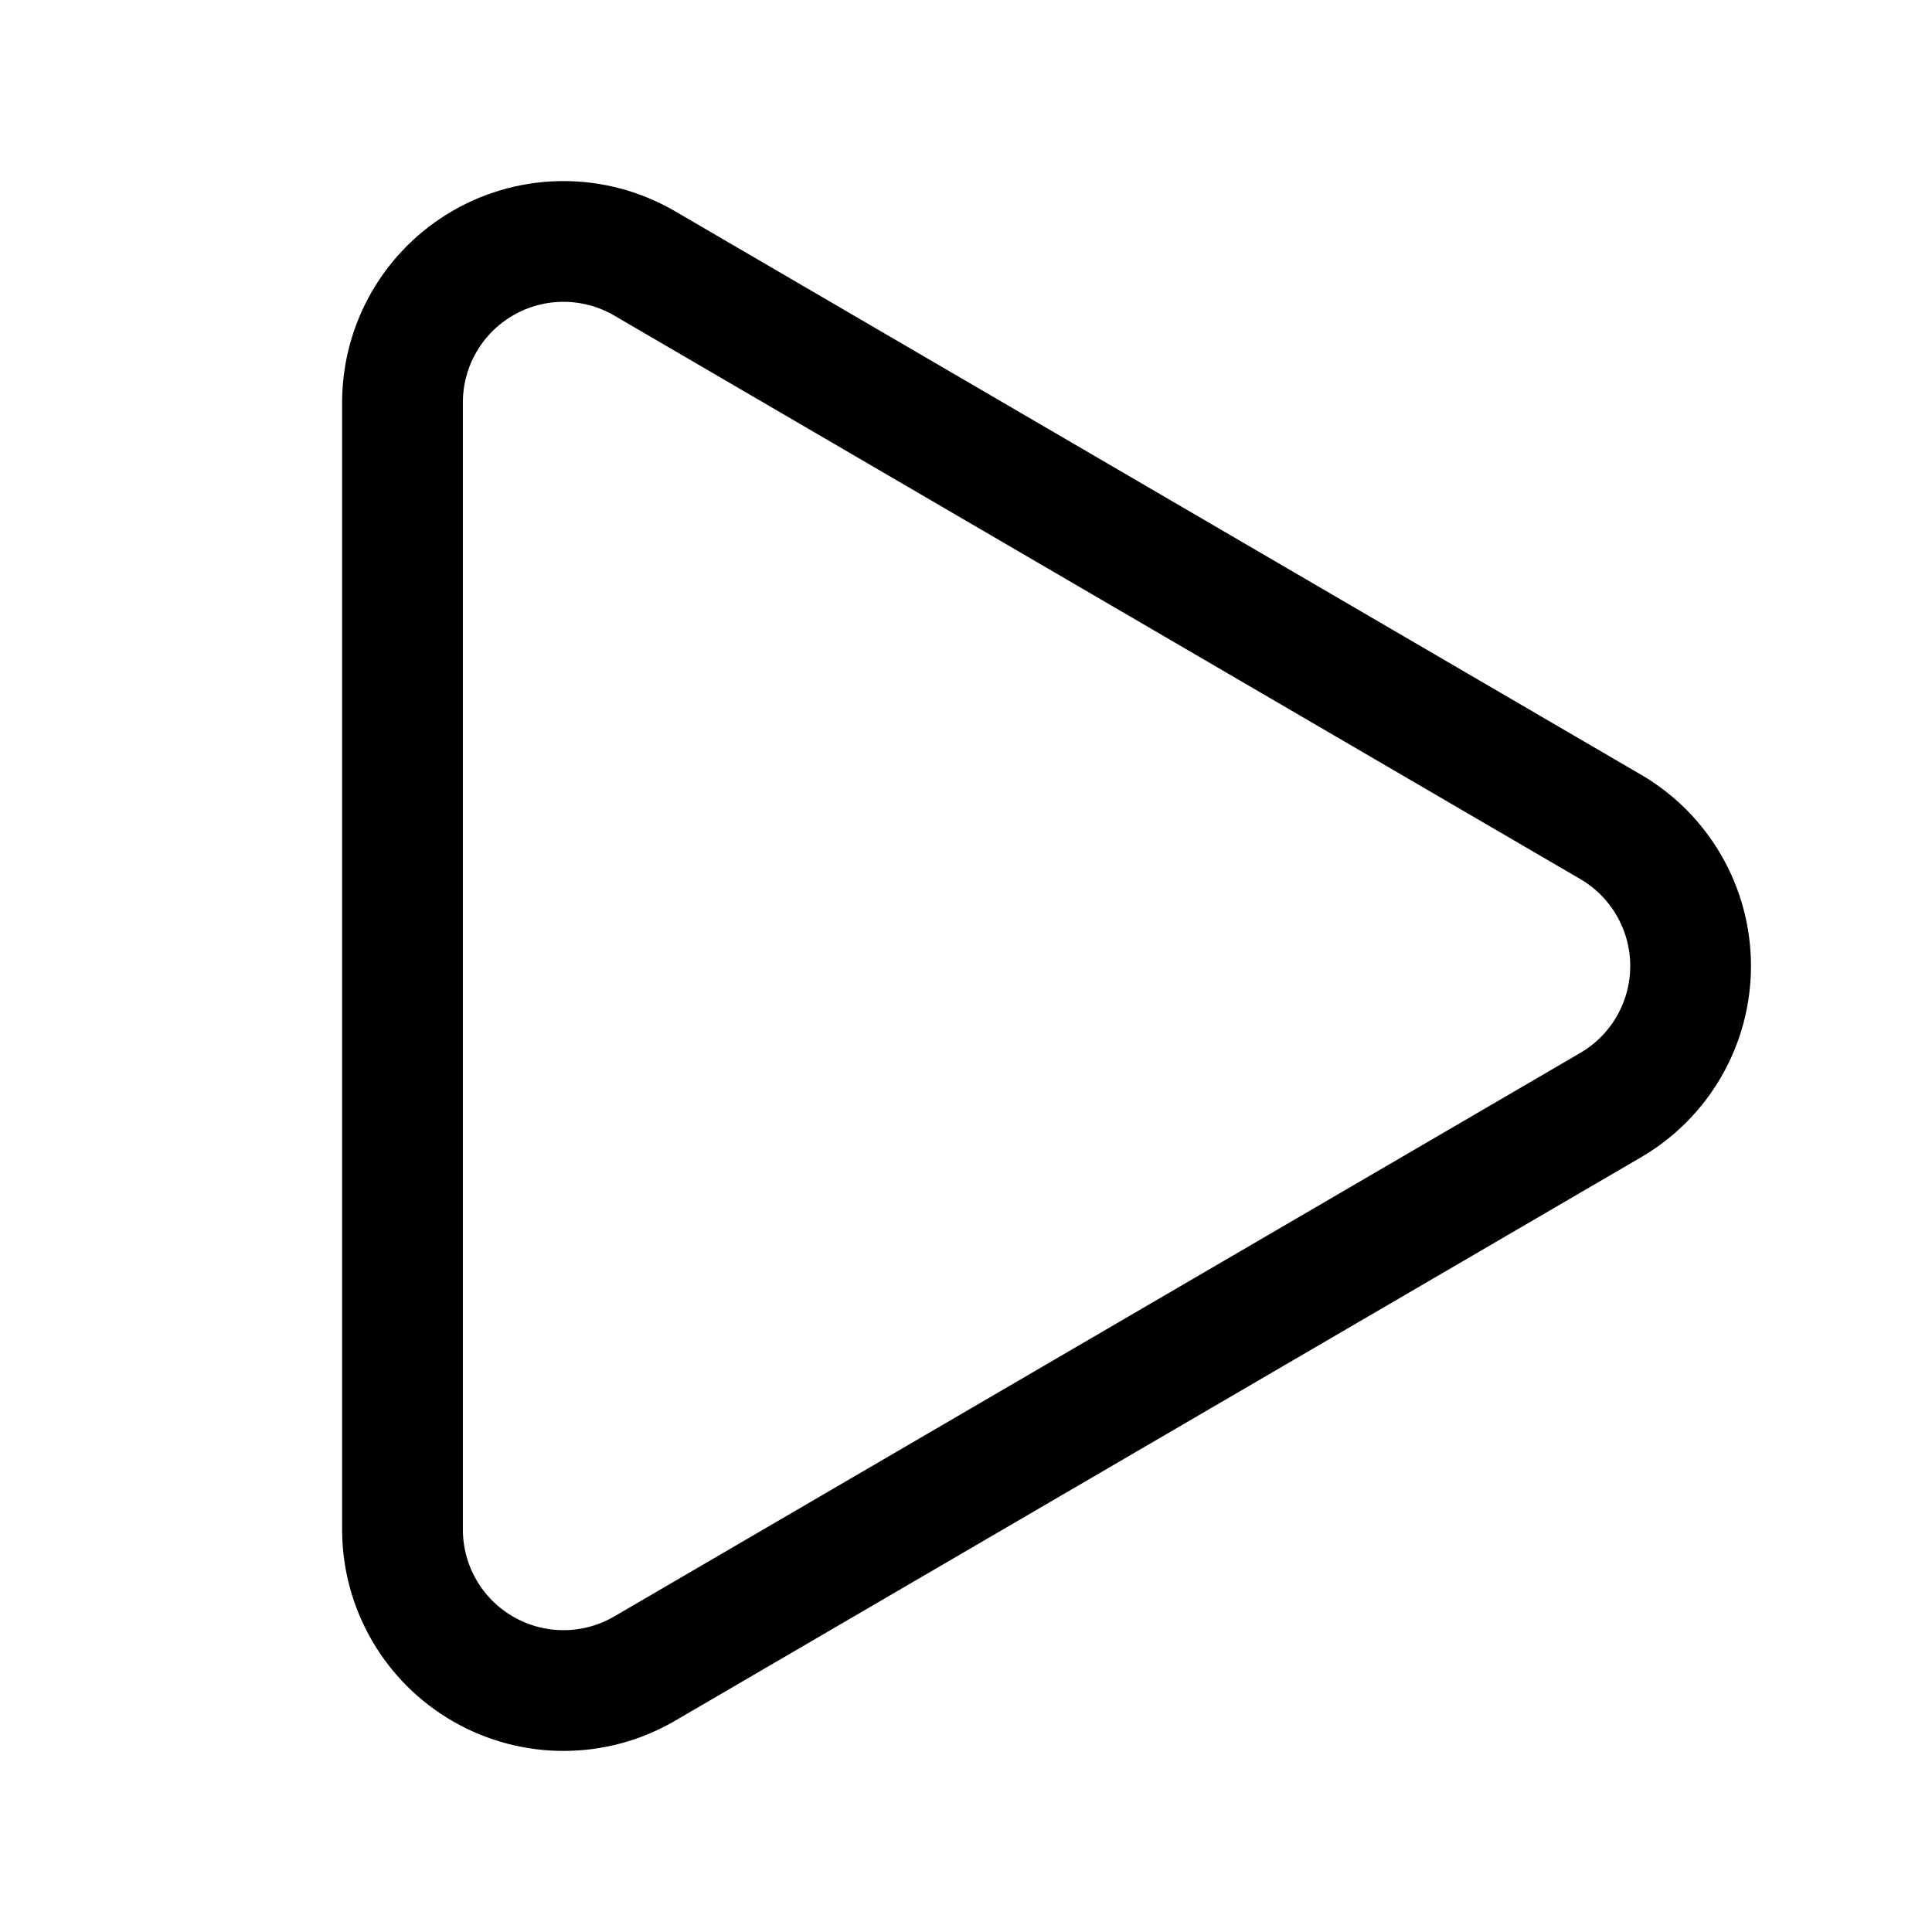
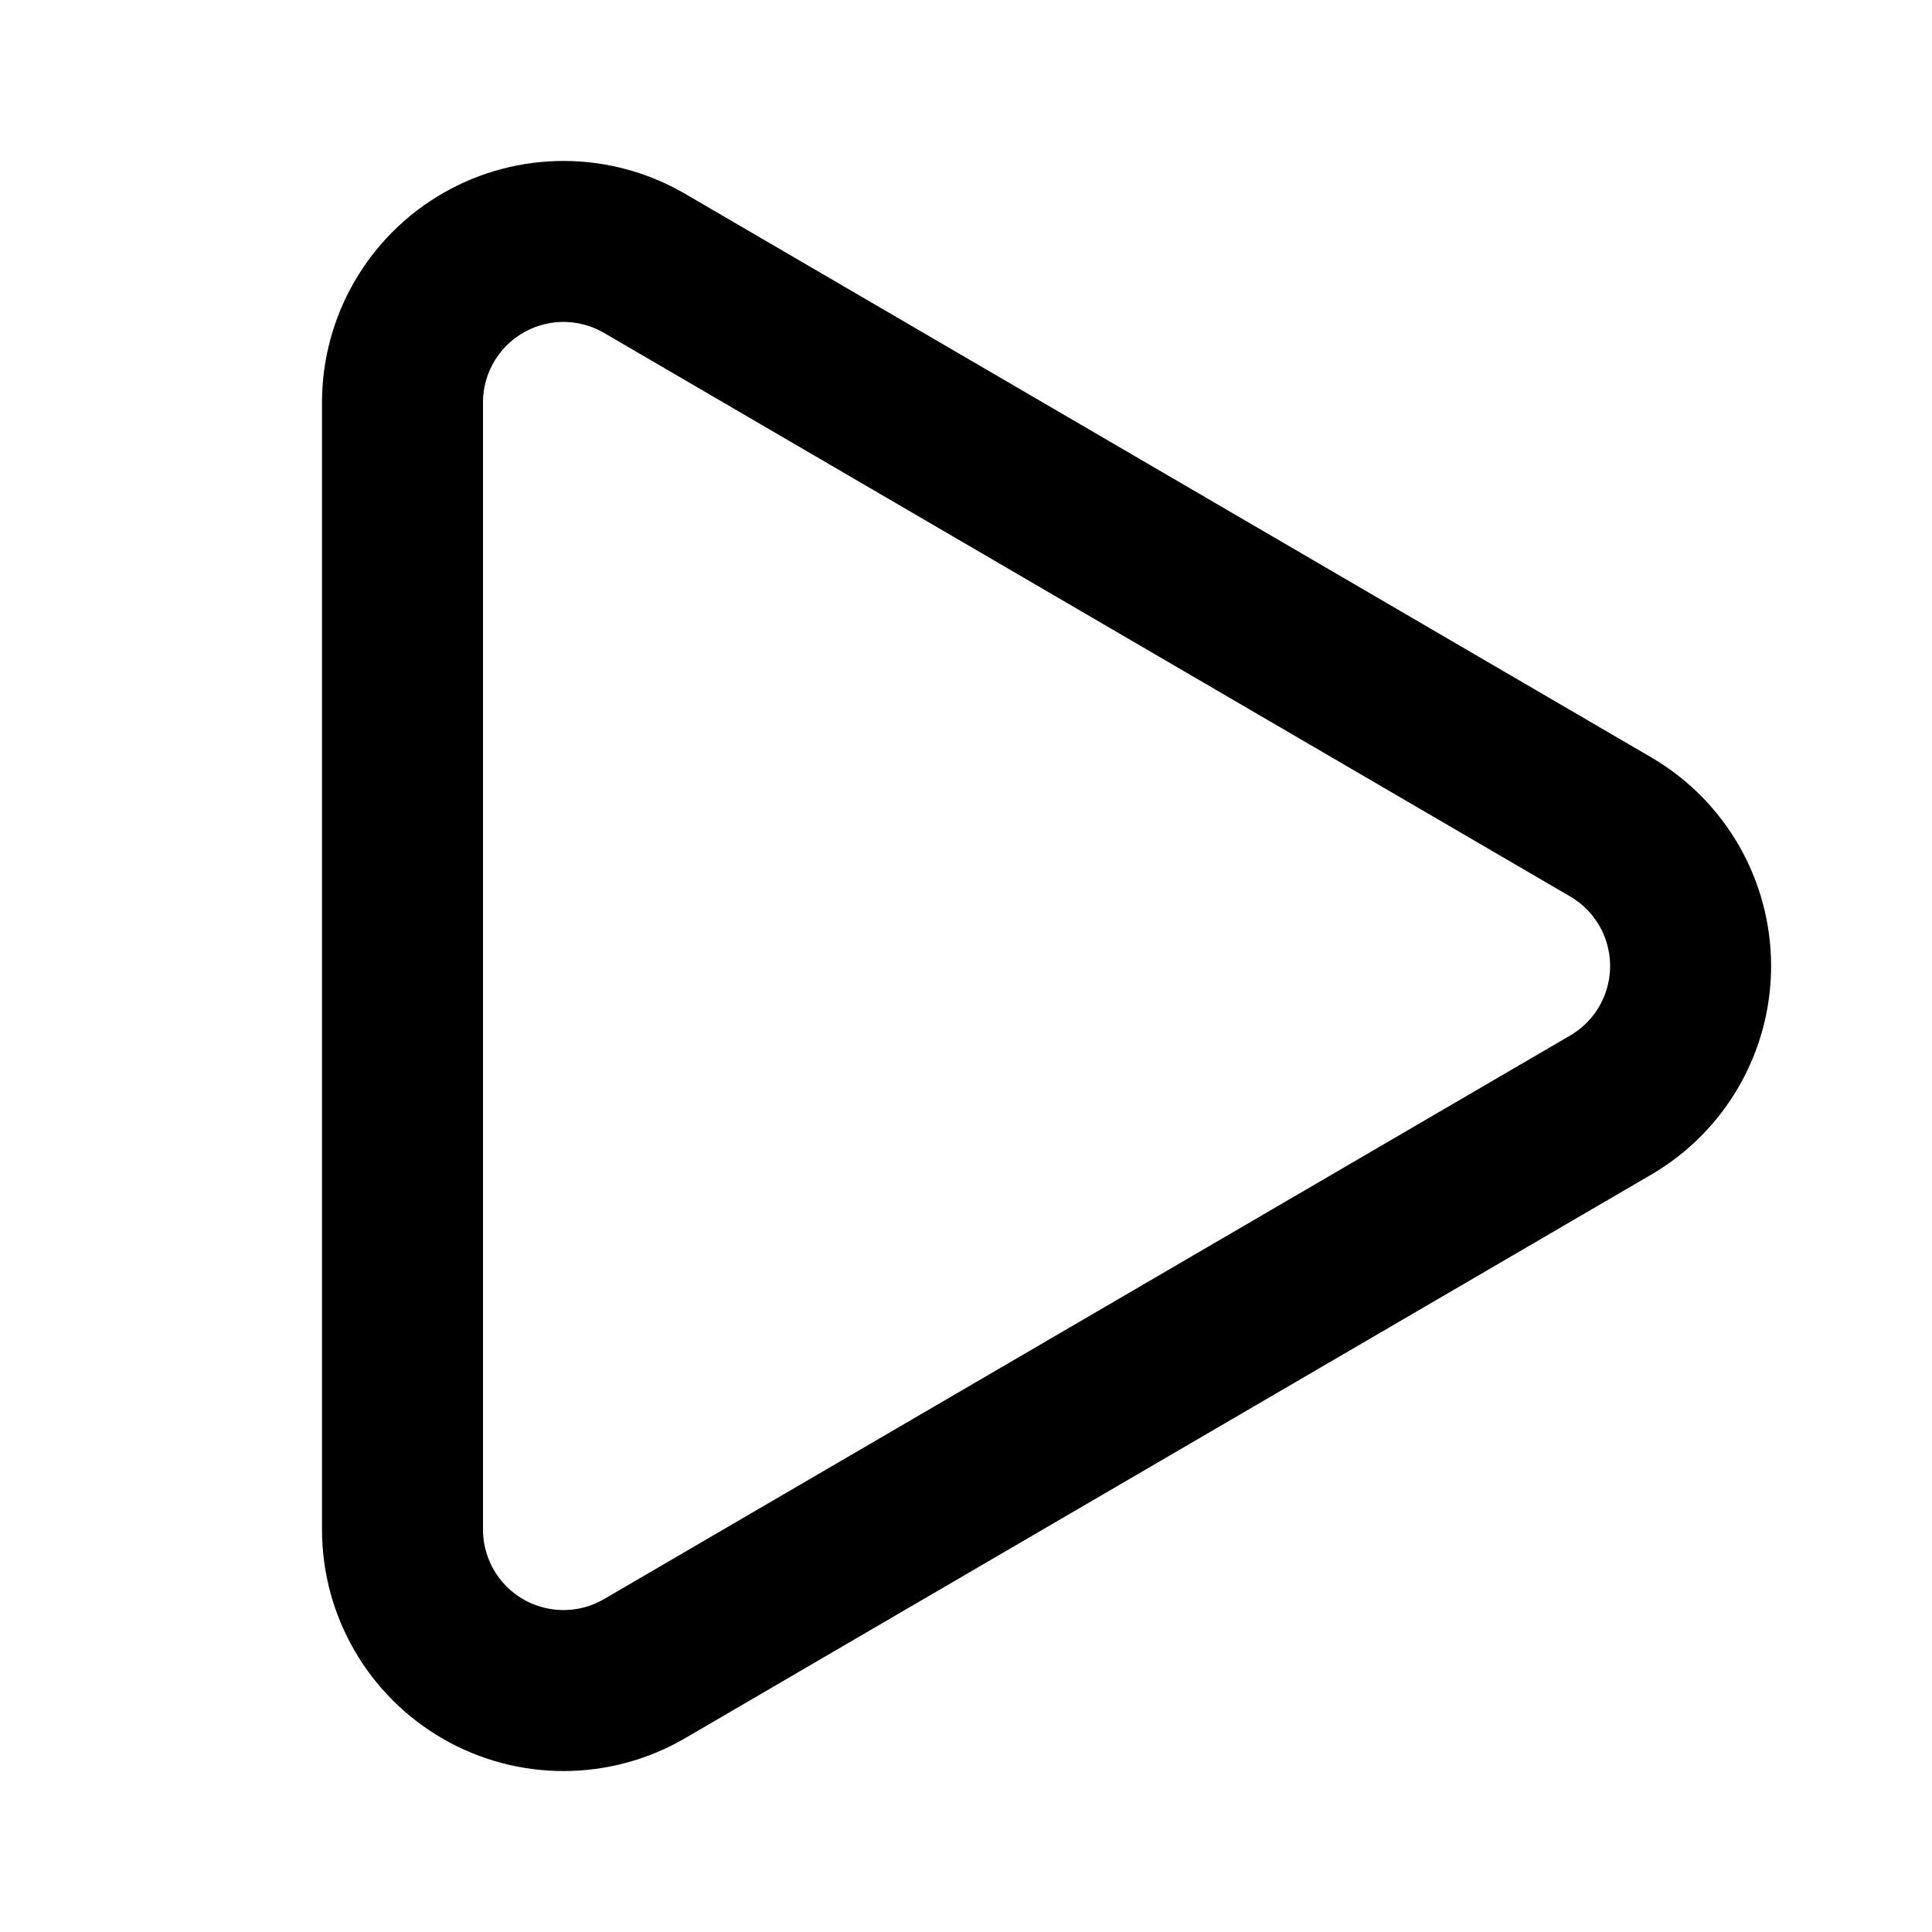
- <svg xmlns="http://www.w3.org/2000/svg" width="24" height="24" viewBox="0 0 24 24" fill="none" stroke="currentColor" stroke-width="1.5" stroke-linecap="round" stroke-linejoin="round">
+ <svg xmlns="http://www.w3.org/2000/svg" width="24" height="24" viewBox="0 0 24 24" fill="none" stroke="currentColor" stroke-width="2" stroke-linecap="round" stroke-linejoin="round">
  <path d="M5 5a2 2 0 0 1 3.008-1.728l11.997 6.998a2 2 0 0 1 .003 3.458l-12 7A2 2 0 0 1 5 19z" />
</svg>
